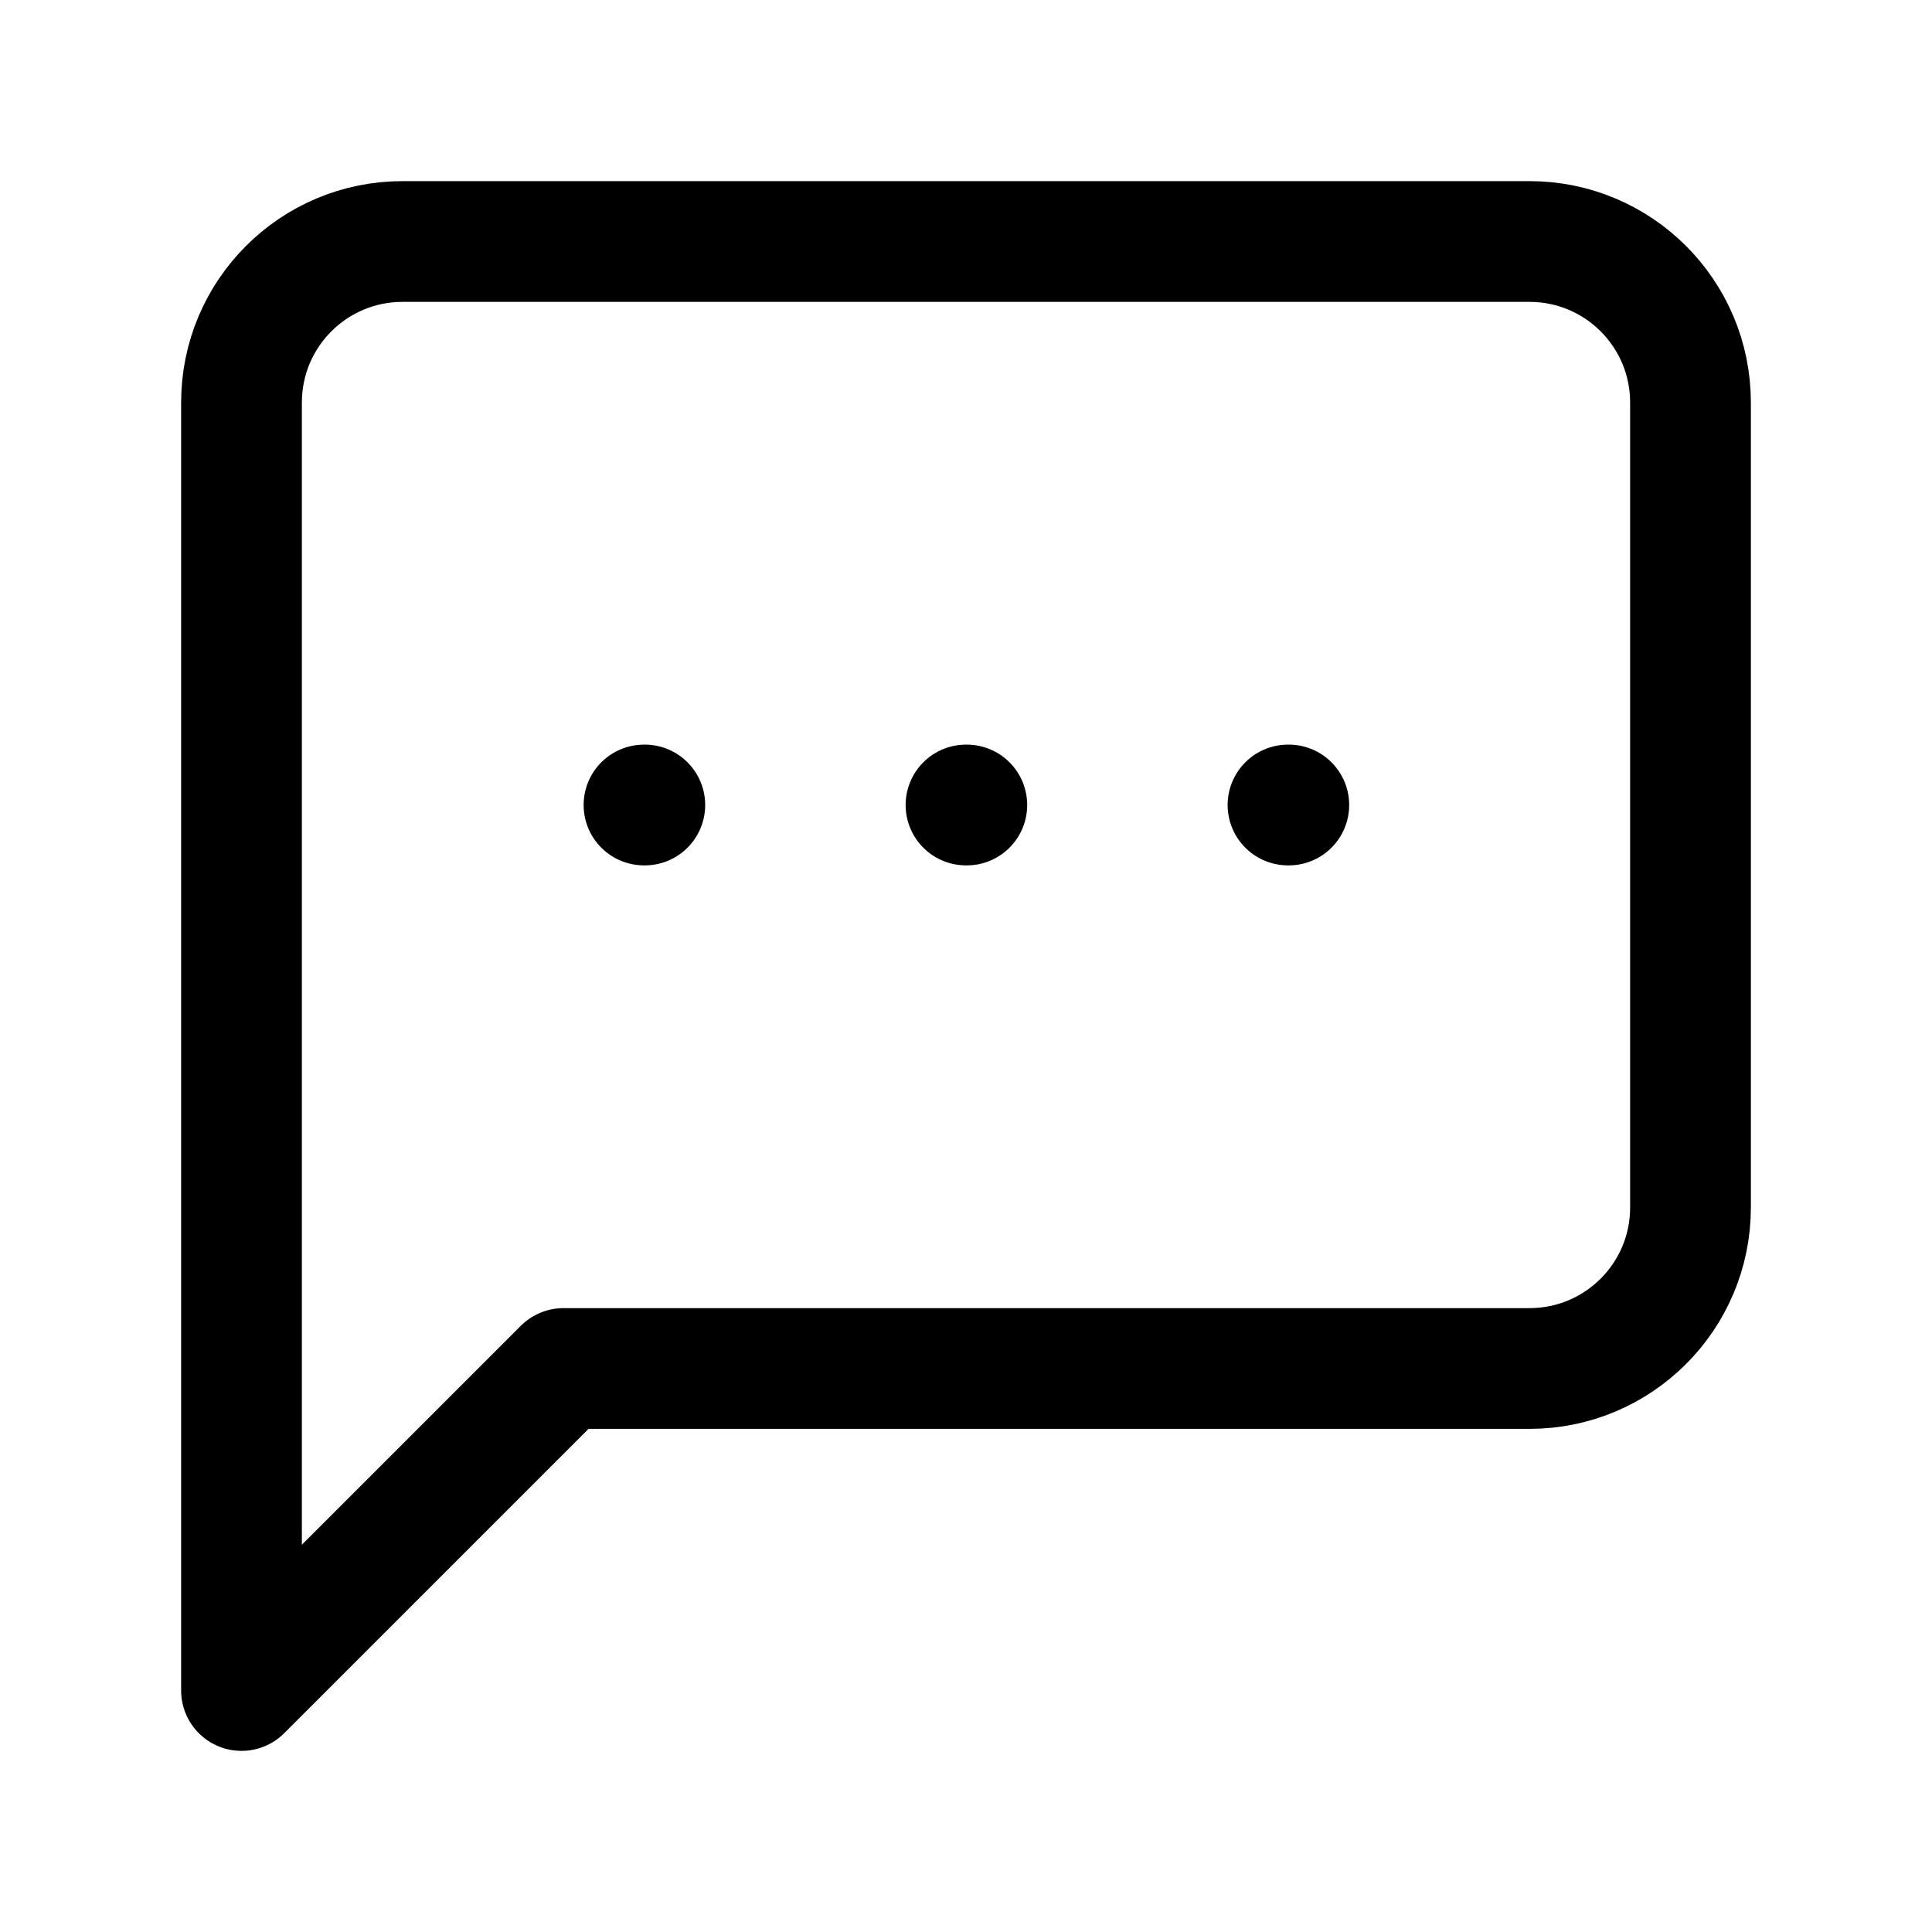
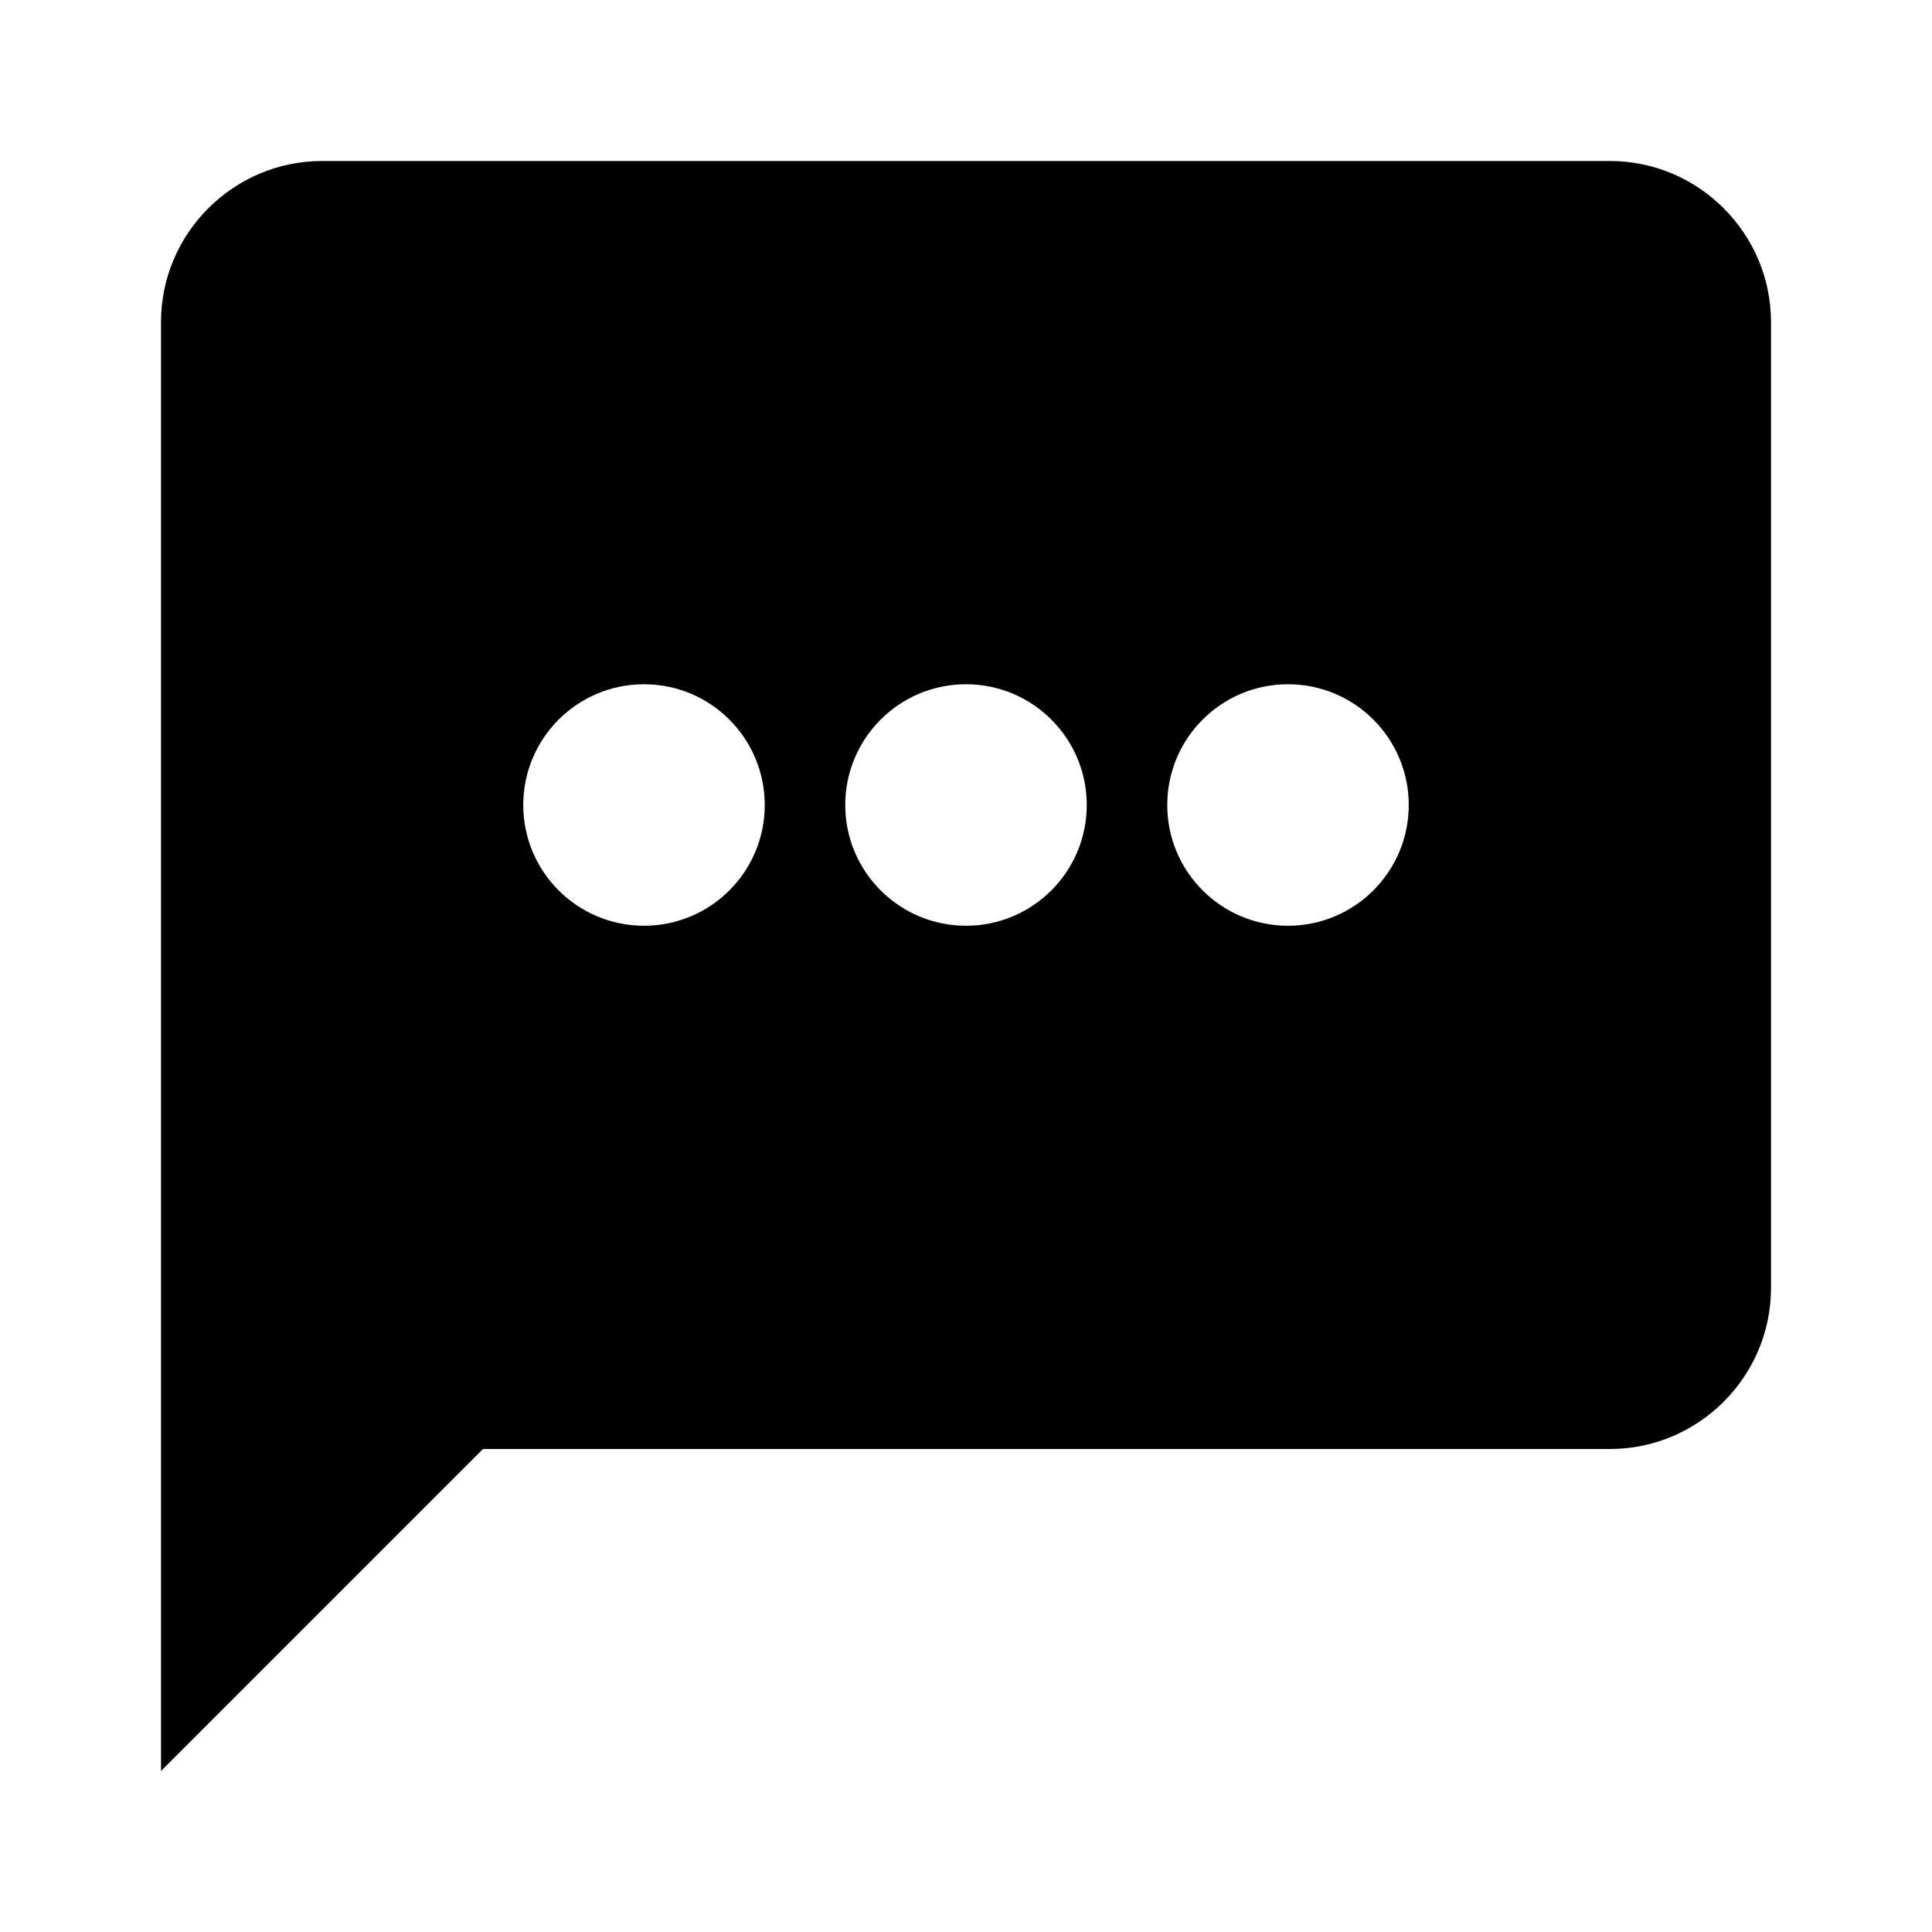
- <svg xmlns="http://www.w3.org/2000/svg" viewBox="0 0 24 24" fill="none" stroke="currentColor" stroke-width="1.5" stroke-linecap="round" stroke-linejoin="round">
-   <path d="M21 15a2 2 0 0 1-2 2H7l-4 4V5a2 2 0 0 1 2-2h14a2 2 0 0 1 2 2z" />
-   <path d="M8 10h.01" />
-   <path d="M12 10h.01" />
-   <path d="M16 10h.01" />
+ <svg xmlns="http://www.w3.org/2000/svg" viewBox="0 0 24 24">
+   <path fill-rule="evenodd" d="M20 2H4C2.9 2 2 2.9 2 4v18l4-4h14c1.1 0 2-.9 2-2V4c0-1.1-.9-2-2-2zM8 8.5a1.5 1.5 0 1 0 0 3 1.5 1.5 0 1 0 0-3zm4 0a1.5 1.5 0 1 0 0 3 1.5 1.5 0 1 0 0-3zm4 0a1.5 1.5 0 1 0 0 3 1.5 1.5 0 1 0 0-3z" />
</svg>
